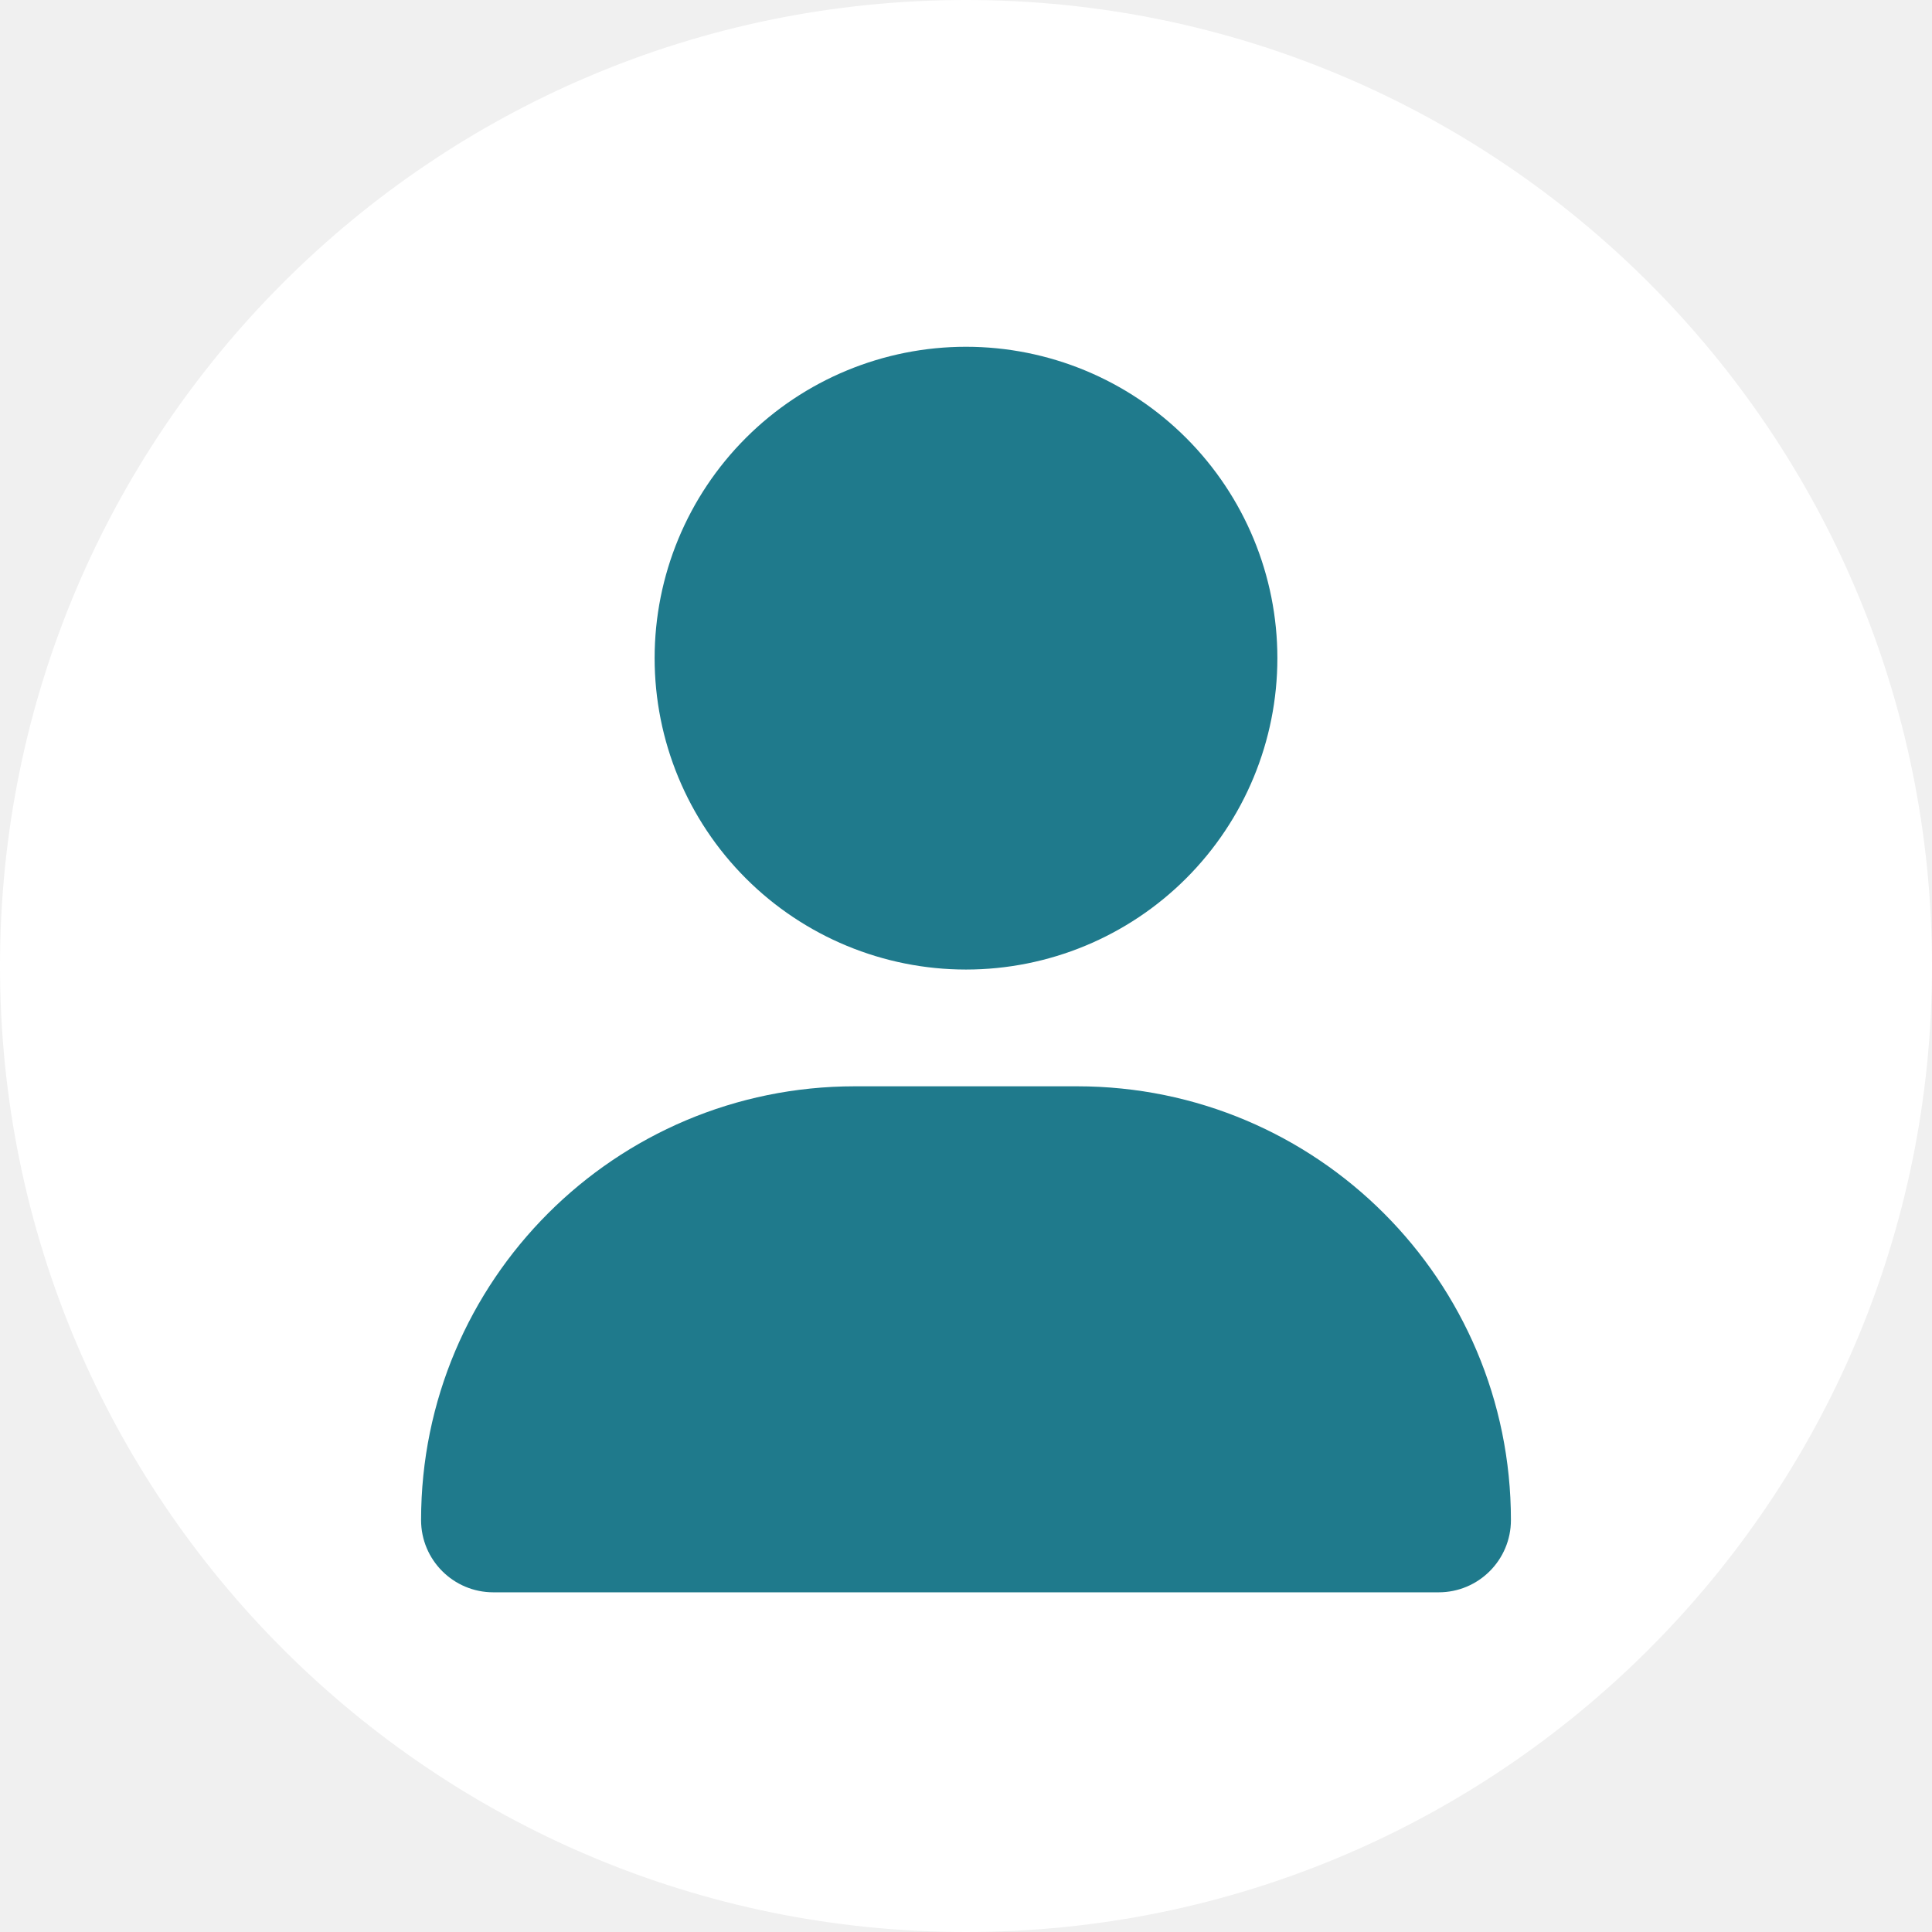
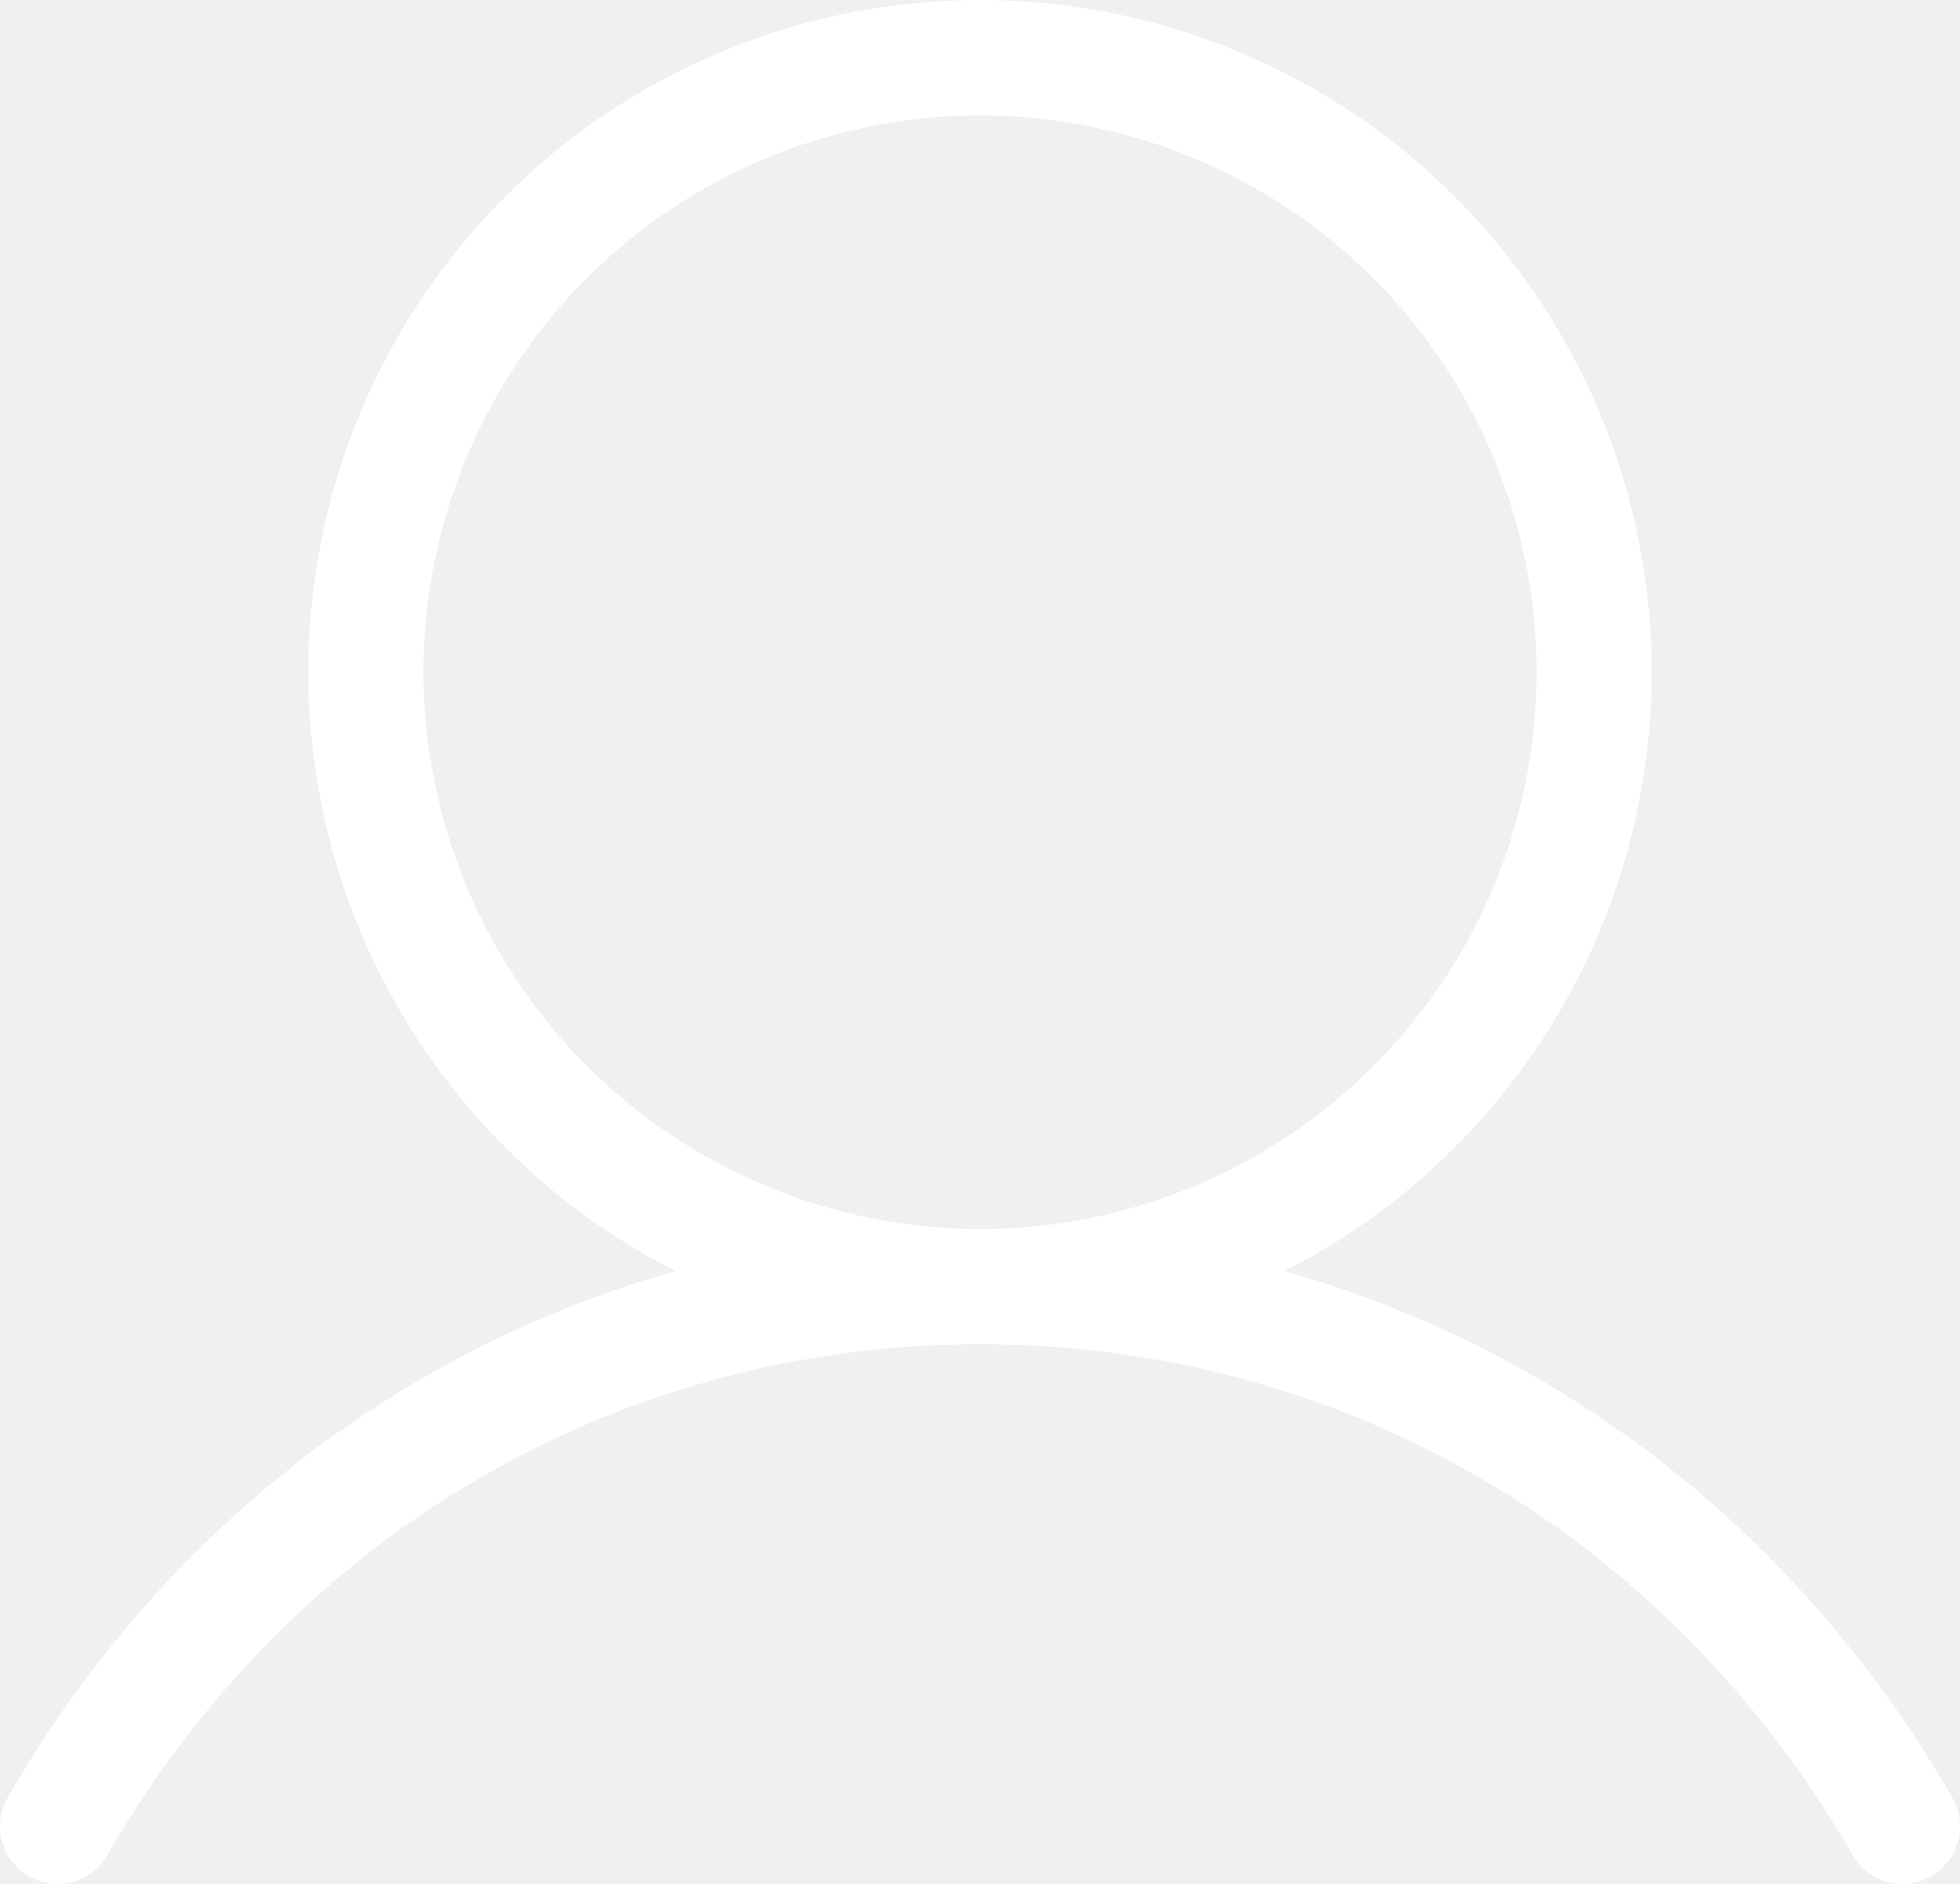
- <svg xmlns="http://www.w3.org/2000/svg" width="78" height="78" viewBox="0 0 78 78" fill="none">
-   <circle cx="39" cy="39" r="39" fill="white" />
-   <g clip-path="url(#clip0_75_326)">
-     <path d="M39 39.143C42.334 39.143 45.532 37.818 47.889 35.461C50.247 33.103 51.571 29.906 51.571 26.571C51.571 23.237 50.247 20.04 47.889 17.682C45.532 15.325 42.334 14 39 14C35.666 14 32.468 15.325 30.111 17.682C27.753 20.04 26.429 23.237 26.429 26.571C26.429 29.906 27.753 33.103 30.111 35.461C32.468 37.818 35.666 39.143 39 39.143ZM34.512 43.857C24.837 43.857 17 51.695 17 61.369C17 62.98 18.306 64.286 19.917 64.286H58.083C59.694 64.286 61 62.98 61 61.369C61 51.695 53.163 43.857 43.488 43.857H34.512Z" fill="#1F7A8C" />
-   </g>
-   <defs>
-     <clipPath id="clip0_75_326">
-       <rect width="44" height="50.286" fill="white" transform="translate(17 14)" />
-     </clipPath>
-   </defs>
+ <svg xmlns="http://www.w3.org/2000/svg" width="103" height="99" viewBox="0 0 103 99" fill="none">
+   <path d="M102.528 94.349C94.555 80.567 82.039 70.896 67.496 66.794C74.566 63.199 80.221 57.325 83.546 50.121C86.872 42.918 87.676 34.803 85.828 27.086C83.98 19.37 79.588 12.501 73.36 7.587C67.132 2.672 59.432 0 51.5 0C43.568 0 35.868 2.672 29.64 7.587C23.412 12.501 19.02 19.37 17.172 27.086C15.324 34.803 16.128 42.918 19.454 50.121C22.779 57.325 28.434 63.199 35.504 66.794C20.961 70.891 8.445 80.562 0.472 94.349C0.253 94.694 0.106 95.079 0.04 95.482C-0.026 95.885 -0.01 96.297 0.087 96.693C0.184 97.09 0.36 97.463 0.605 97.789C0.85 98.116 1.158 98.389 1.511 98.594C1.865 98.798 2.256 98.929 2.661 98.978C3.066 99.027 3.477 98.994 3.869 98.88C4.261 98.766 4.625 98.575 4.941 98.316C5.257 98.058 5.518 97.738 5.707 97.376C15.394 80.632 32.509 70.638 51.5 70.638C70.491 70.638 87.606 80.632 97.293 97.376C97.483 97.738 97.743 98.058 98.059 98.316C98.375 98.575 98.739 98.766 99.131 98.88C99.523 98.994 99.934 99.027 100.339 98.978C100.744 98.929 101.135 98.798 101.489 98.594C101.842 98.389 102.15 98.116 102.395 97.789C102.64 97.463 102.816 97.09 102.913 96.693C103.01 96.297 103.026 95.885 102.96 95.482C102.894 95.079 102.747 94.694 102.528 94.349ZM22.252 35.324C22.252 29.537 23.967 23.88 27.181 19.068C30.395 14.257 34.963 10.506 40.307 8.292C45.652 6.077 51.532 5.497 57.206 6.626C62.88 7.755 68.091 10.542 72.181 14.634C76.272 18.727 79.058 23.94 80.186 29.616C81.315 35.292 80.735 41.175 78.522 46.522C76.308 51.868 72.559 56.438 67.749 59.653C62.94 62.868 57.285 64.585 51.5 64.585C43.746 64.575 36.312 61.489 30.829 56.004C25.346 50.519 22.261 43.082 22.252 35.324Z" fill="white" />
</svg>
